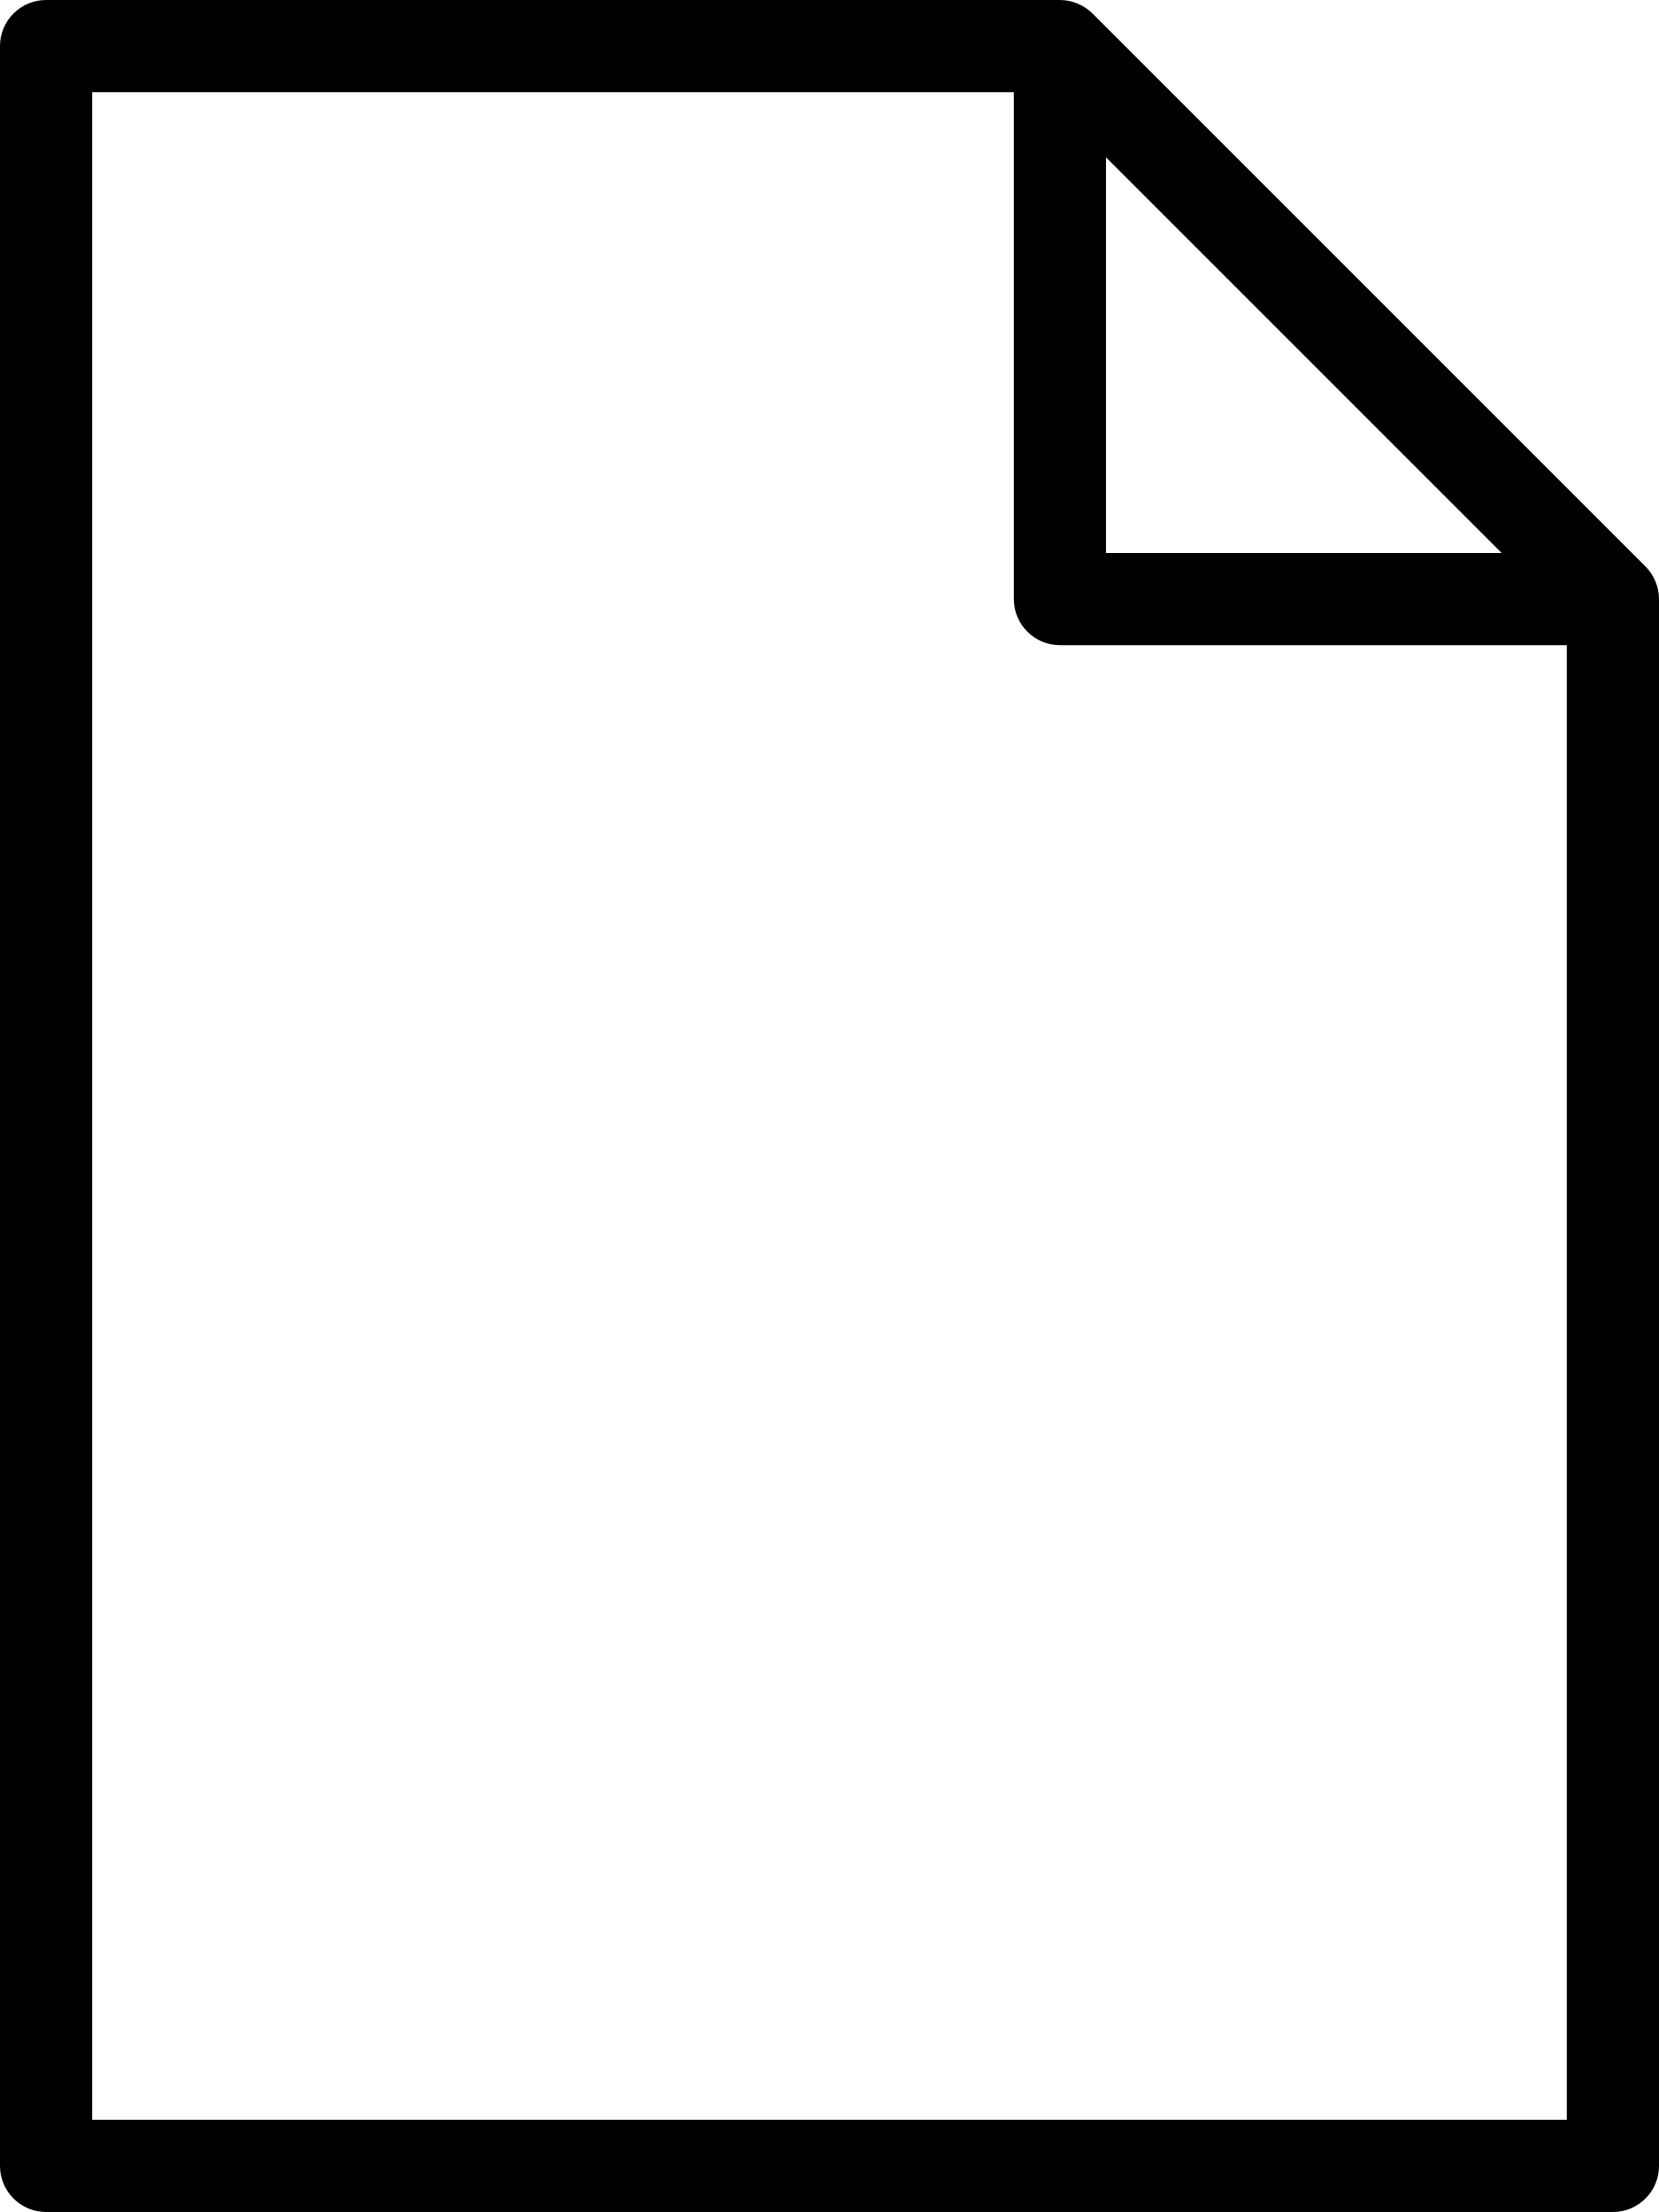
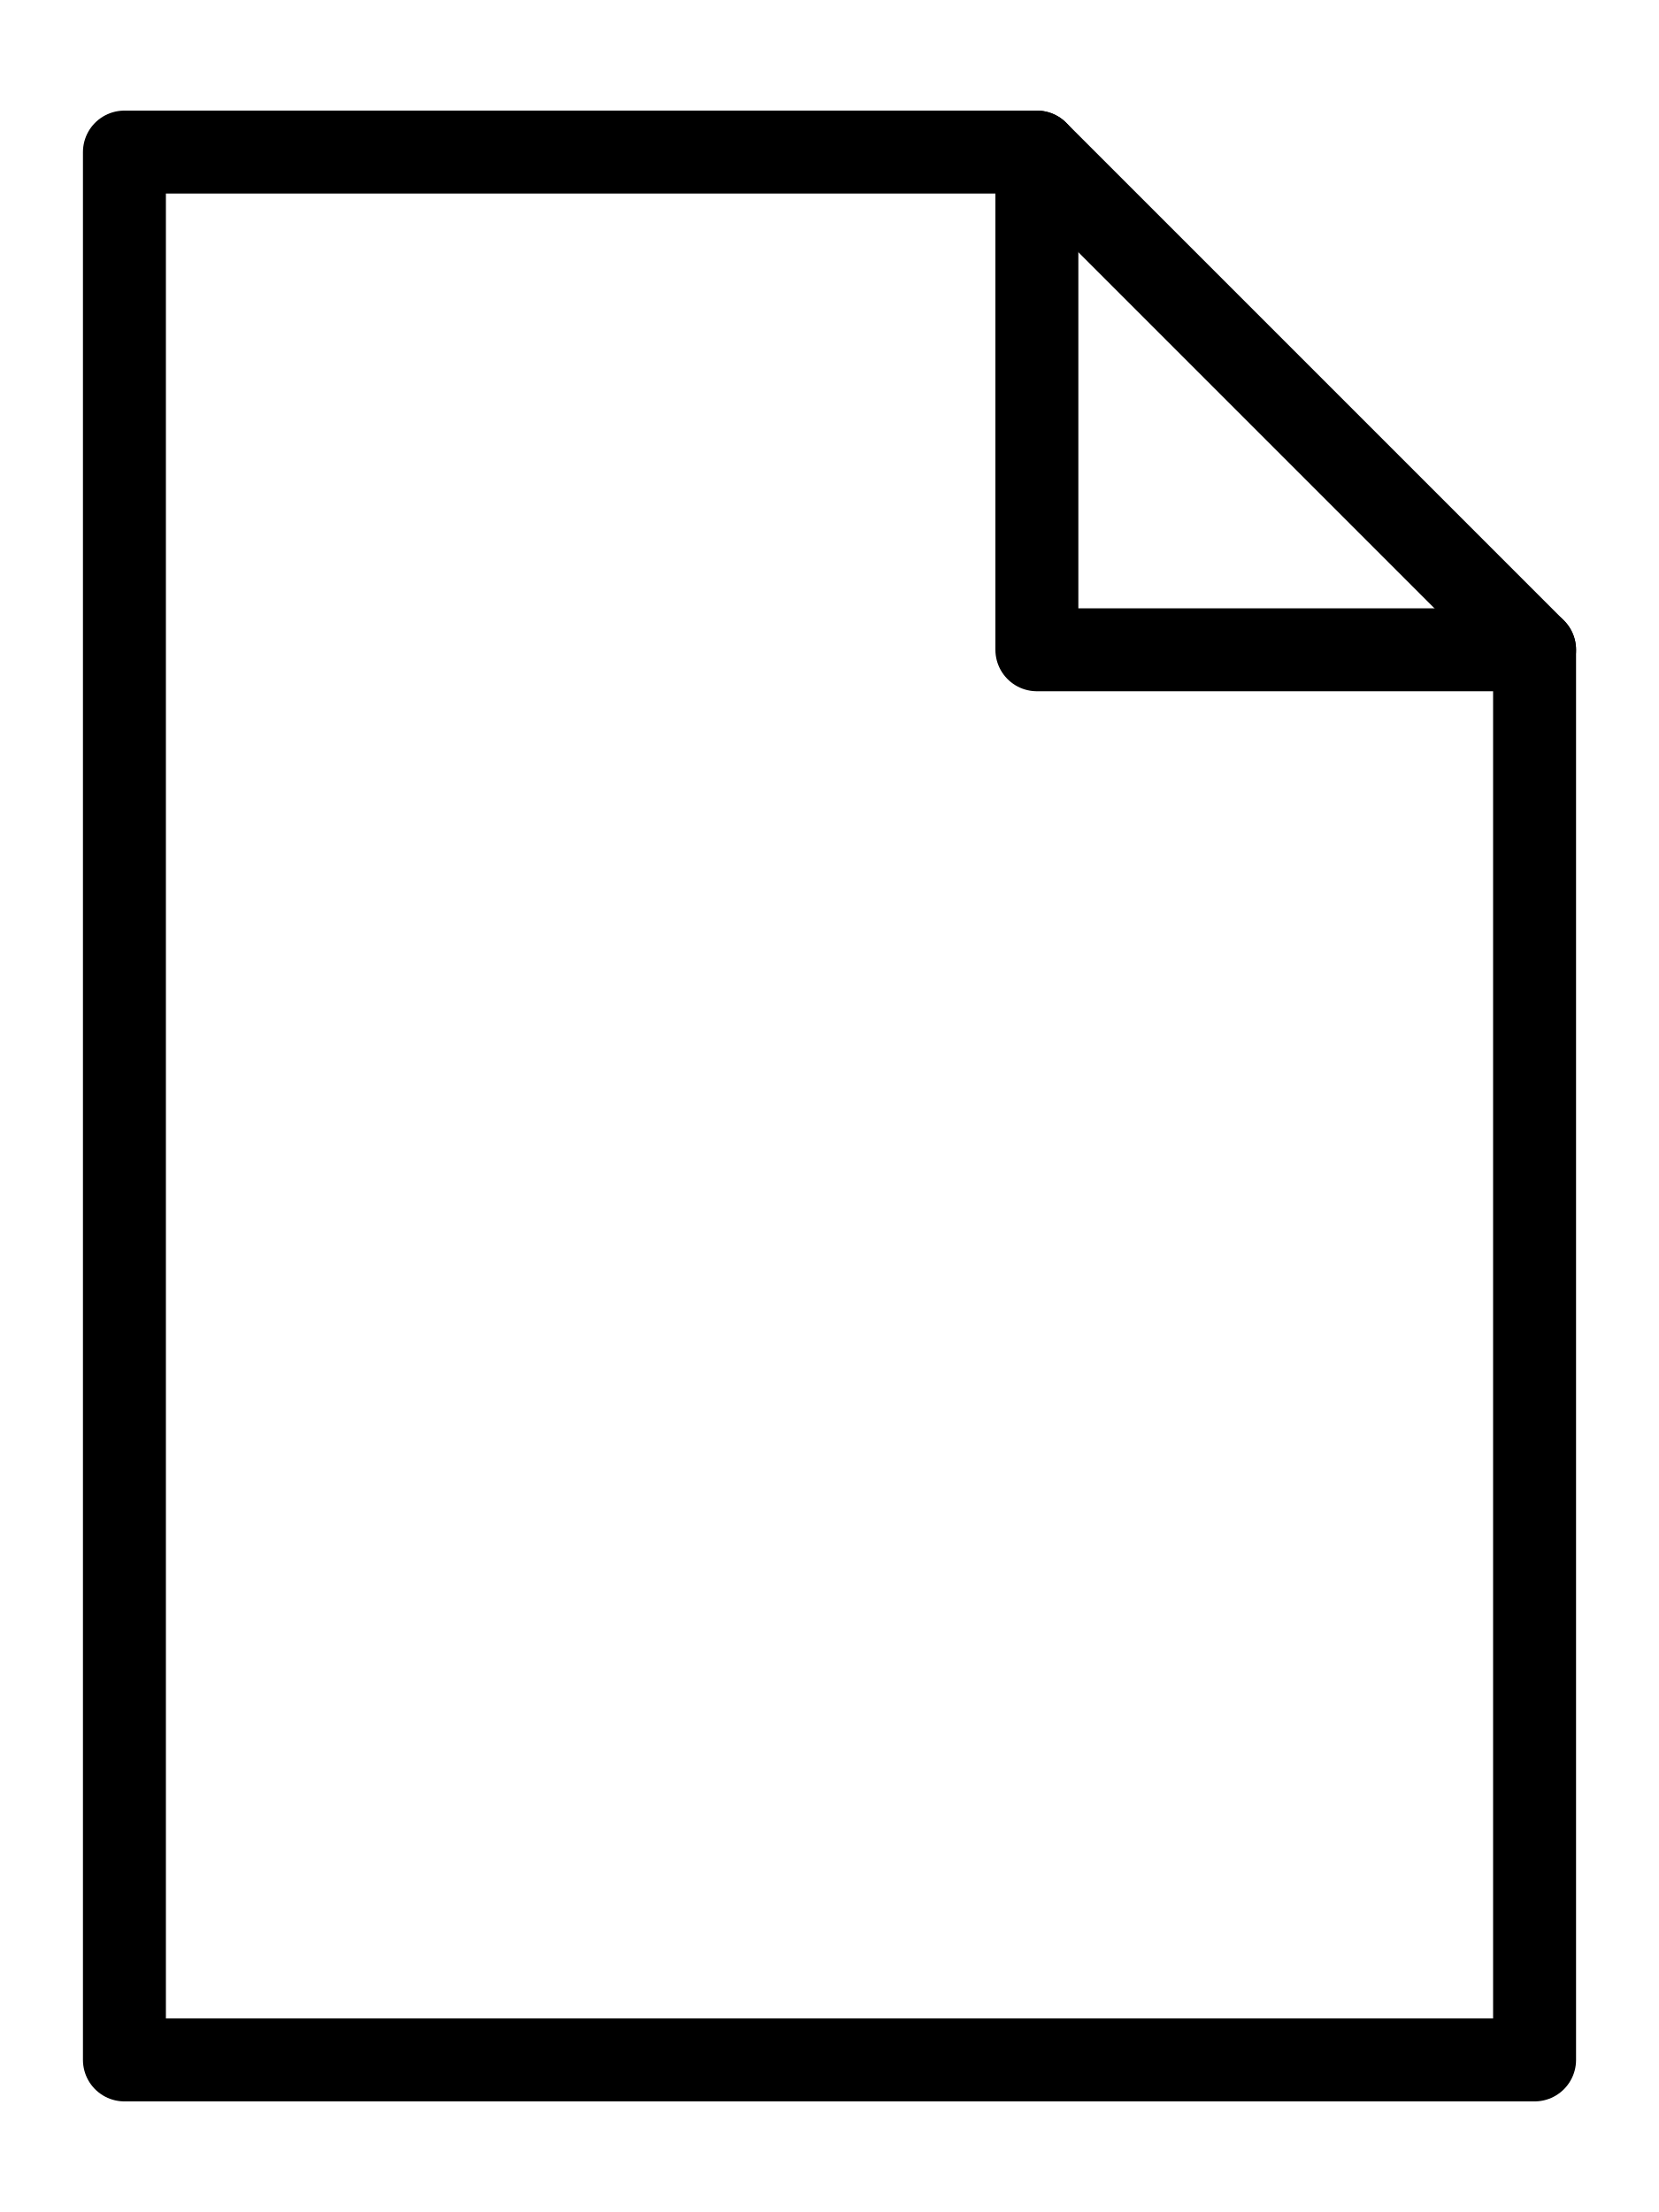
- <svg xmlns="http://www.w3.org/2000/svg" width="18px" height="24px" viewBox="0 0 18 24" version="1.1">
+ <svg xmlns="http://www.w3.org/2000/svg" width="18px" height="24px" viewBox="0 0 20 26" version="1.1">
  <defs />
-   <g id="Page-1" stroke="none" stroke-width="1" fill="none" fill-rule="evenodd">
-     <g id="ikoner" transform="translate(-230, -380)" fill="#000000">
-       <g id="file-new-1" transform="translate(230, 380)">
-         <g id="Outline_Version">
-           <path d="M17.961,6.308 C17.936,6.247 17.899,6.192 17.853,6.146 L11.854,0.147 C11.808,0.101 11.753,0.064 11.692,0.039 C11.632,0.014 11.567,0 11.5,0 L0.5,0 C0.224,0 0,0.224 0,0.5 L0,23.5 C0,23.776 0.224,24 0.5,24 L17.5,24 C17.776,24 18,23.776 18,23.5 L18,6.5 C18,6.433 17.986,6.368 17.961,6.308 L17.961,6.308 Z M12,1.707 L16.293,6 L12,6 L12,1.707 L12,1.707 Z M1,23 L1,1 L11,1 L11,6.5 C11,6.776 11.224,7 11.5,7 L17,7 L17,23 L1,23 L1,23 Z" id="Shape" />
-         </g>
+   <g id="Nytt-" stroke="none" stroke-width="1" fill="none" fill-rule="evenodd" stroke-linecap="round" stroke-linejoin="round">
+     <g id="Innboks" transform="translate(-274, -343)" stroke="#000000">
+       <g id="Dokument-normal" transform="translate(275, 344)">
+         <polygon id="Stroke-8275" points="17.5 23.5 0.5 23.5 0.5 0.5 11.5 0.5 17.5 6.5" />
+         <polyline id="Stroke-8276" points="11.5 0.5 11.5 6.5 17.5 6.5" />
      </g>
    </g>
  </g>
</svg>
